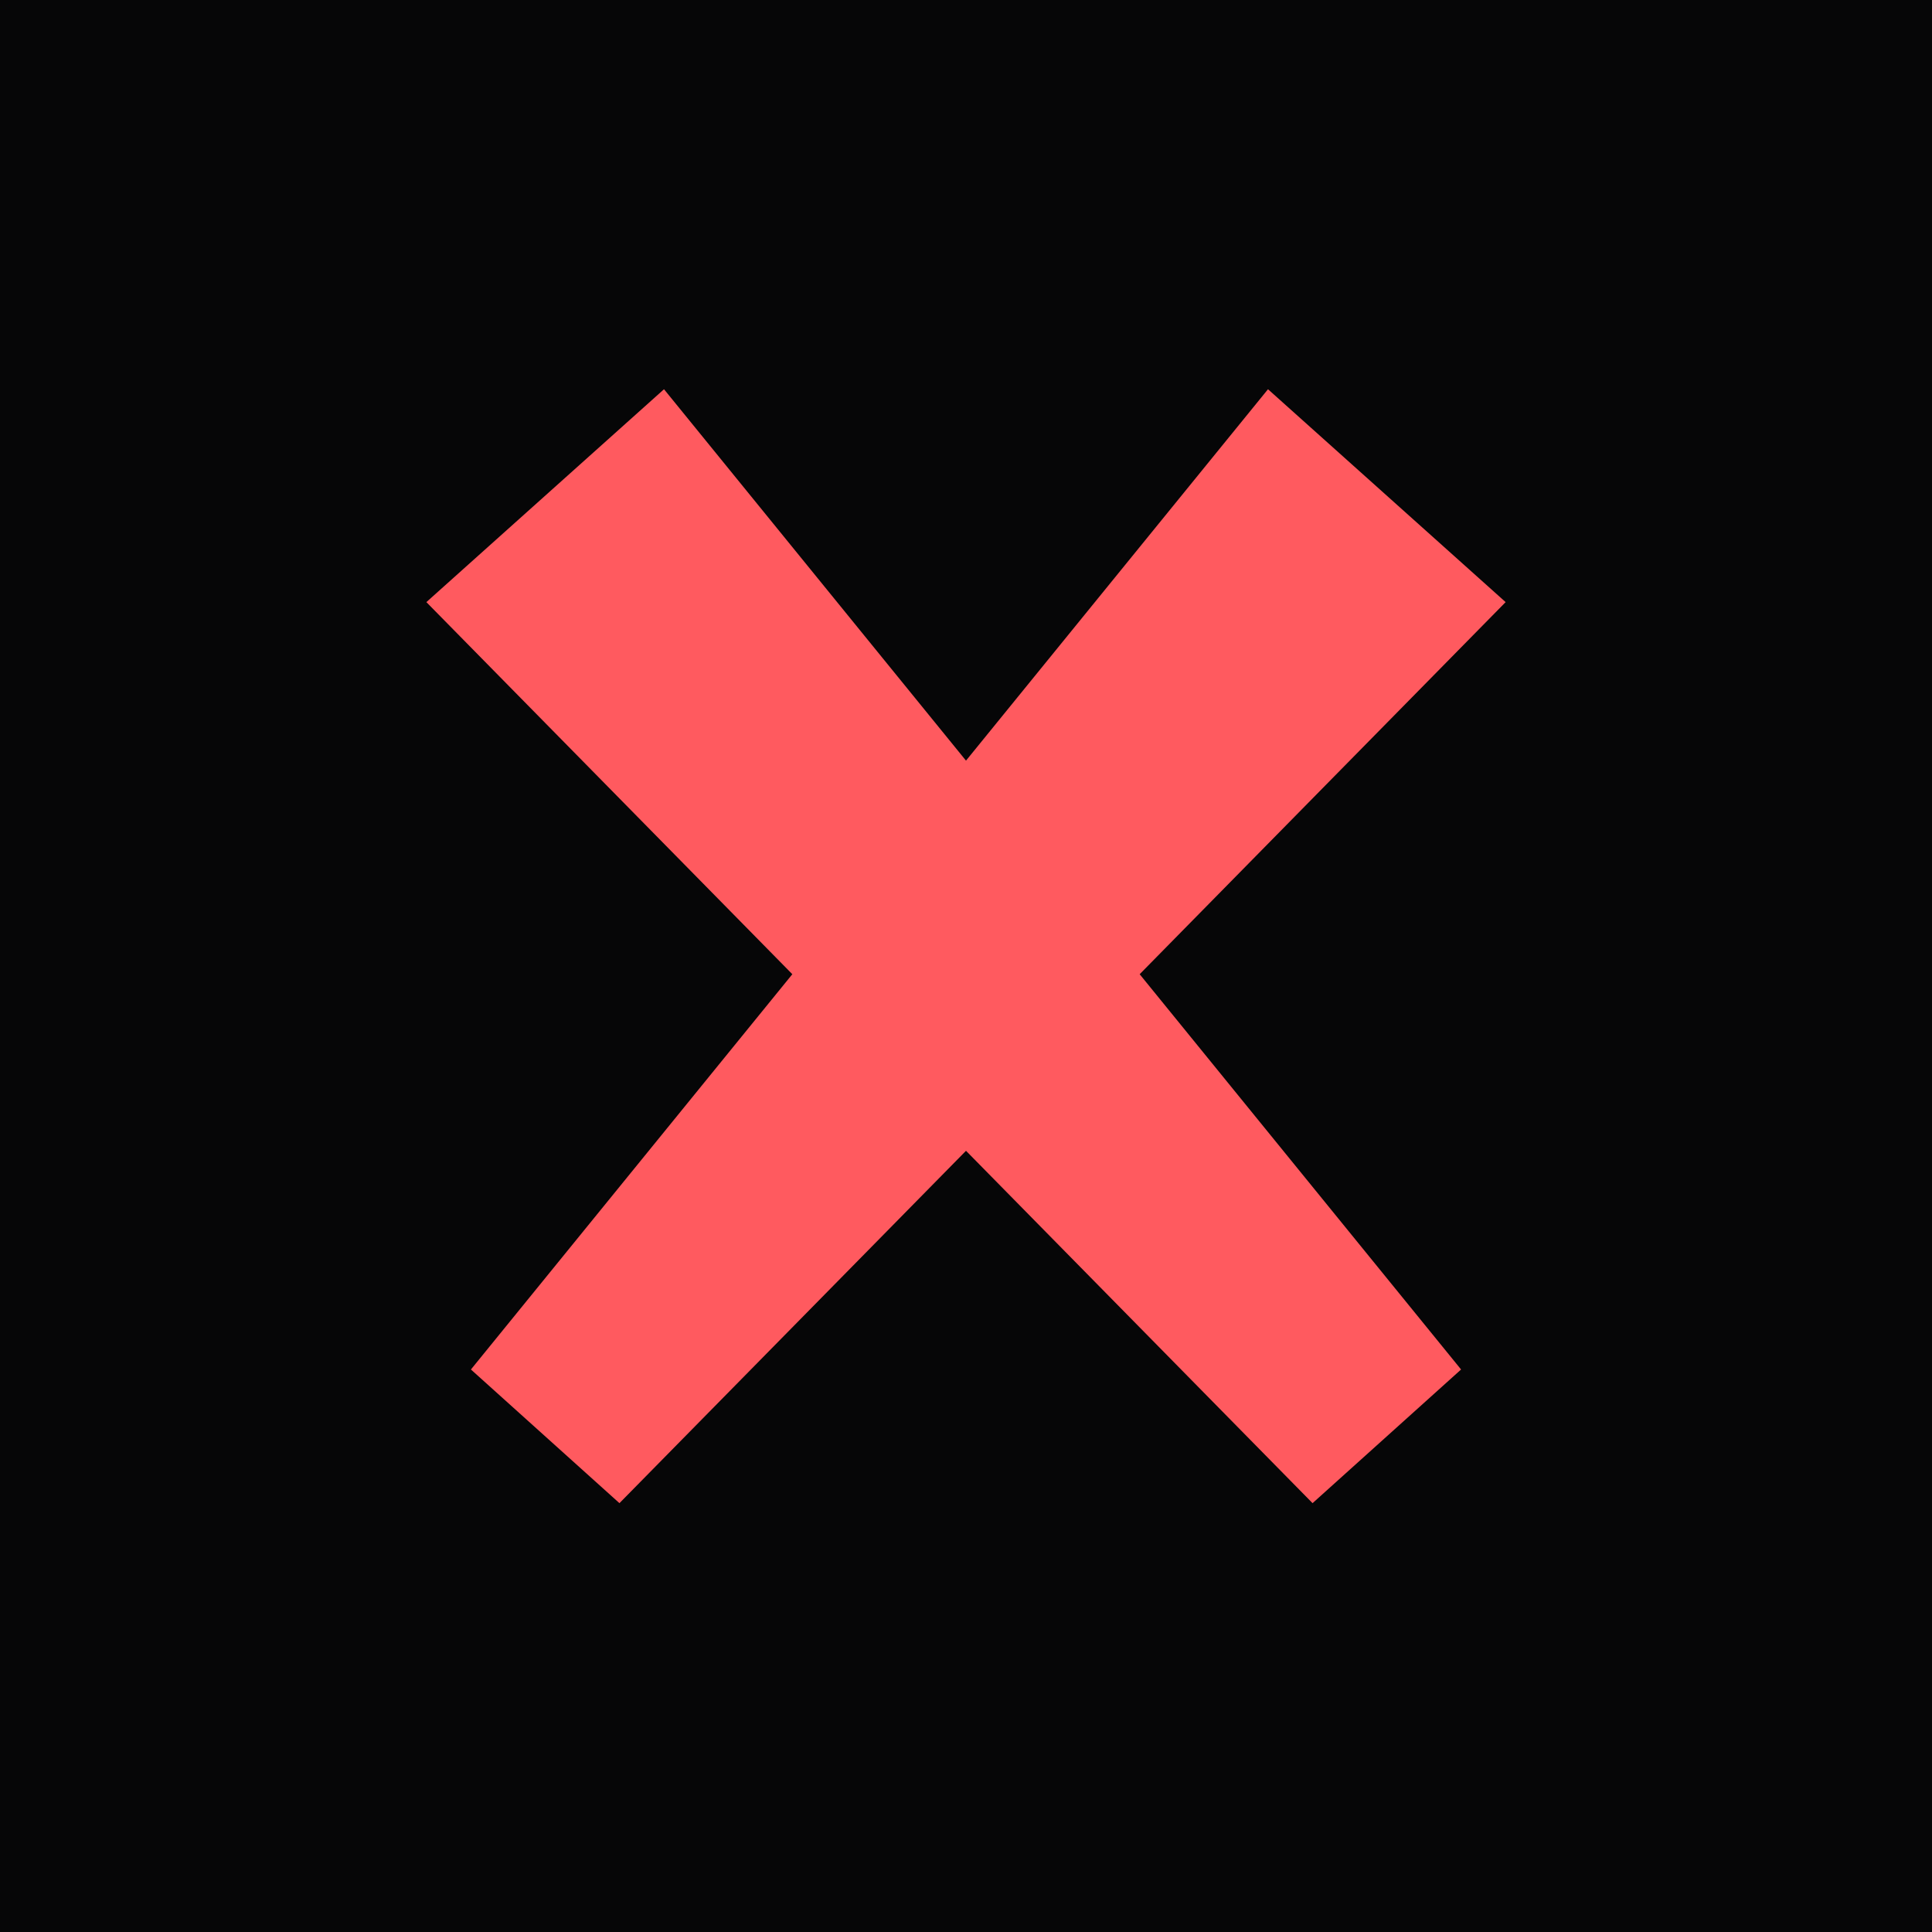
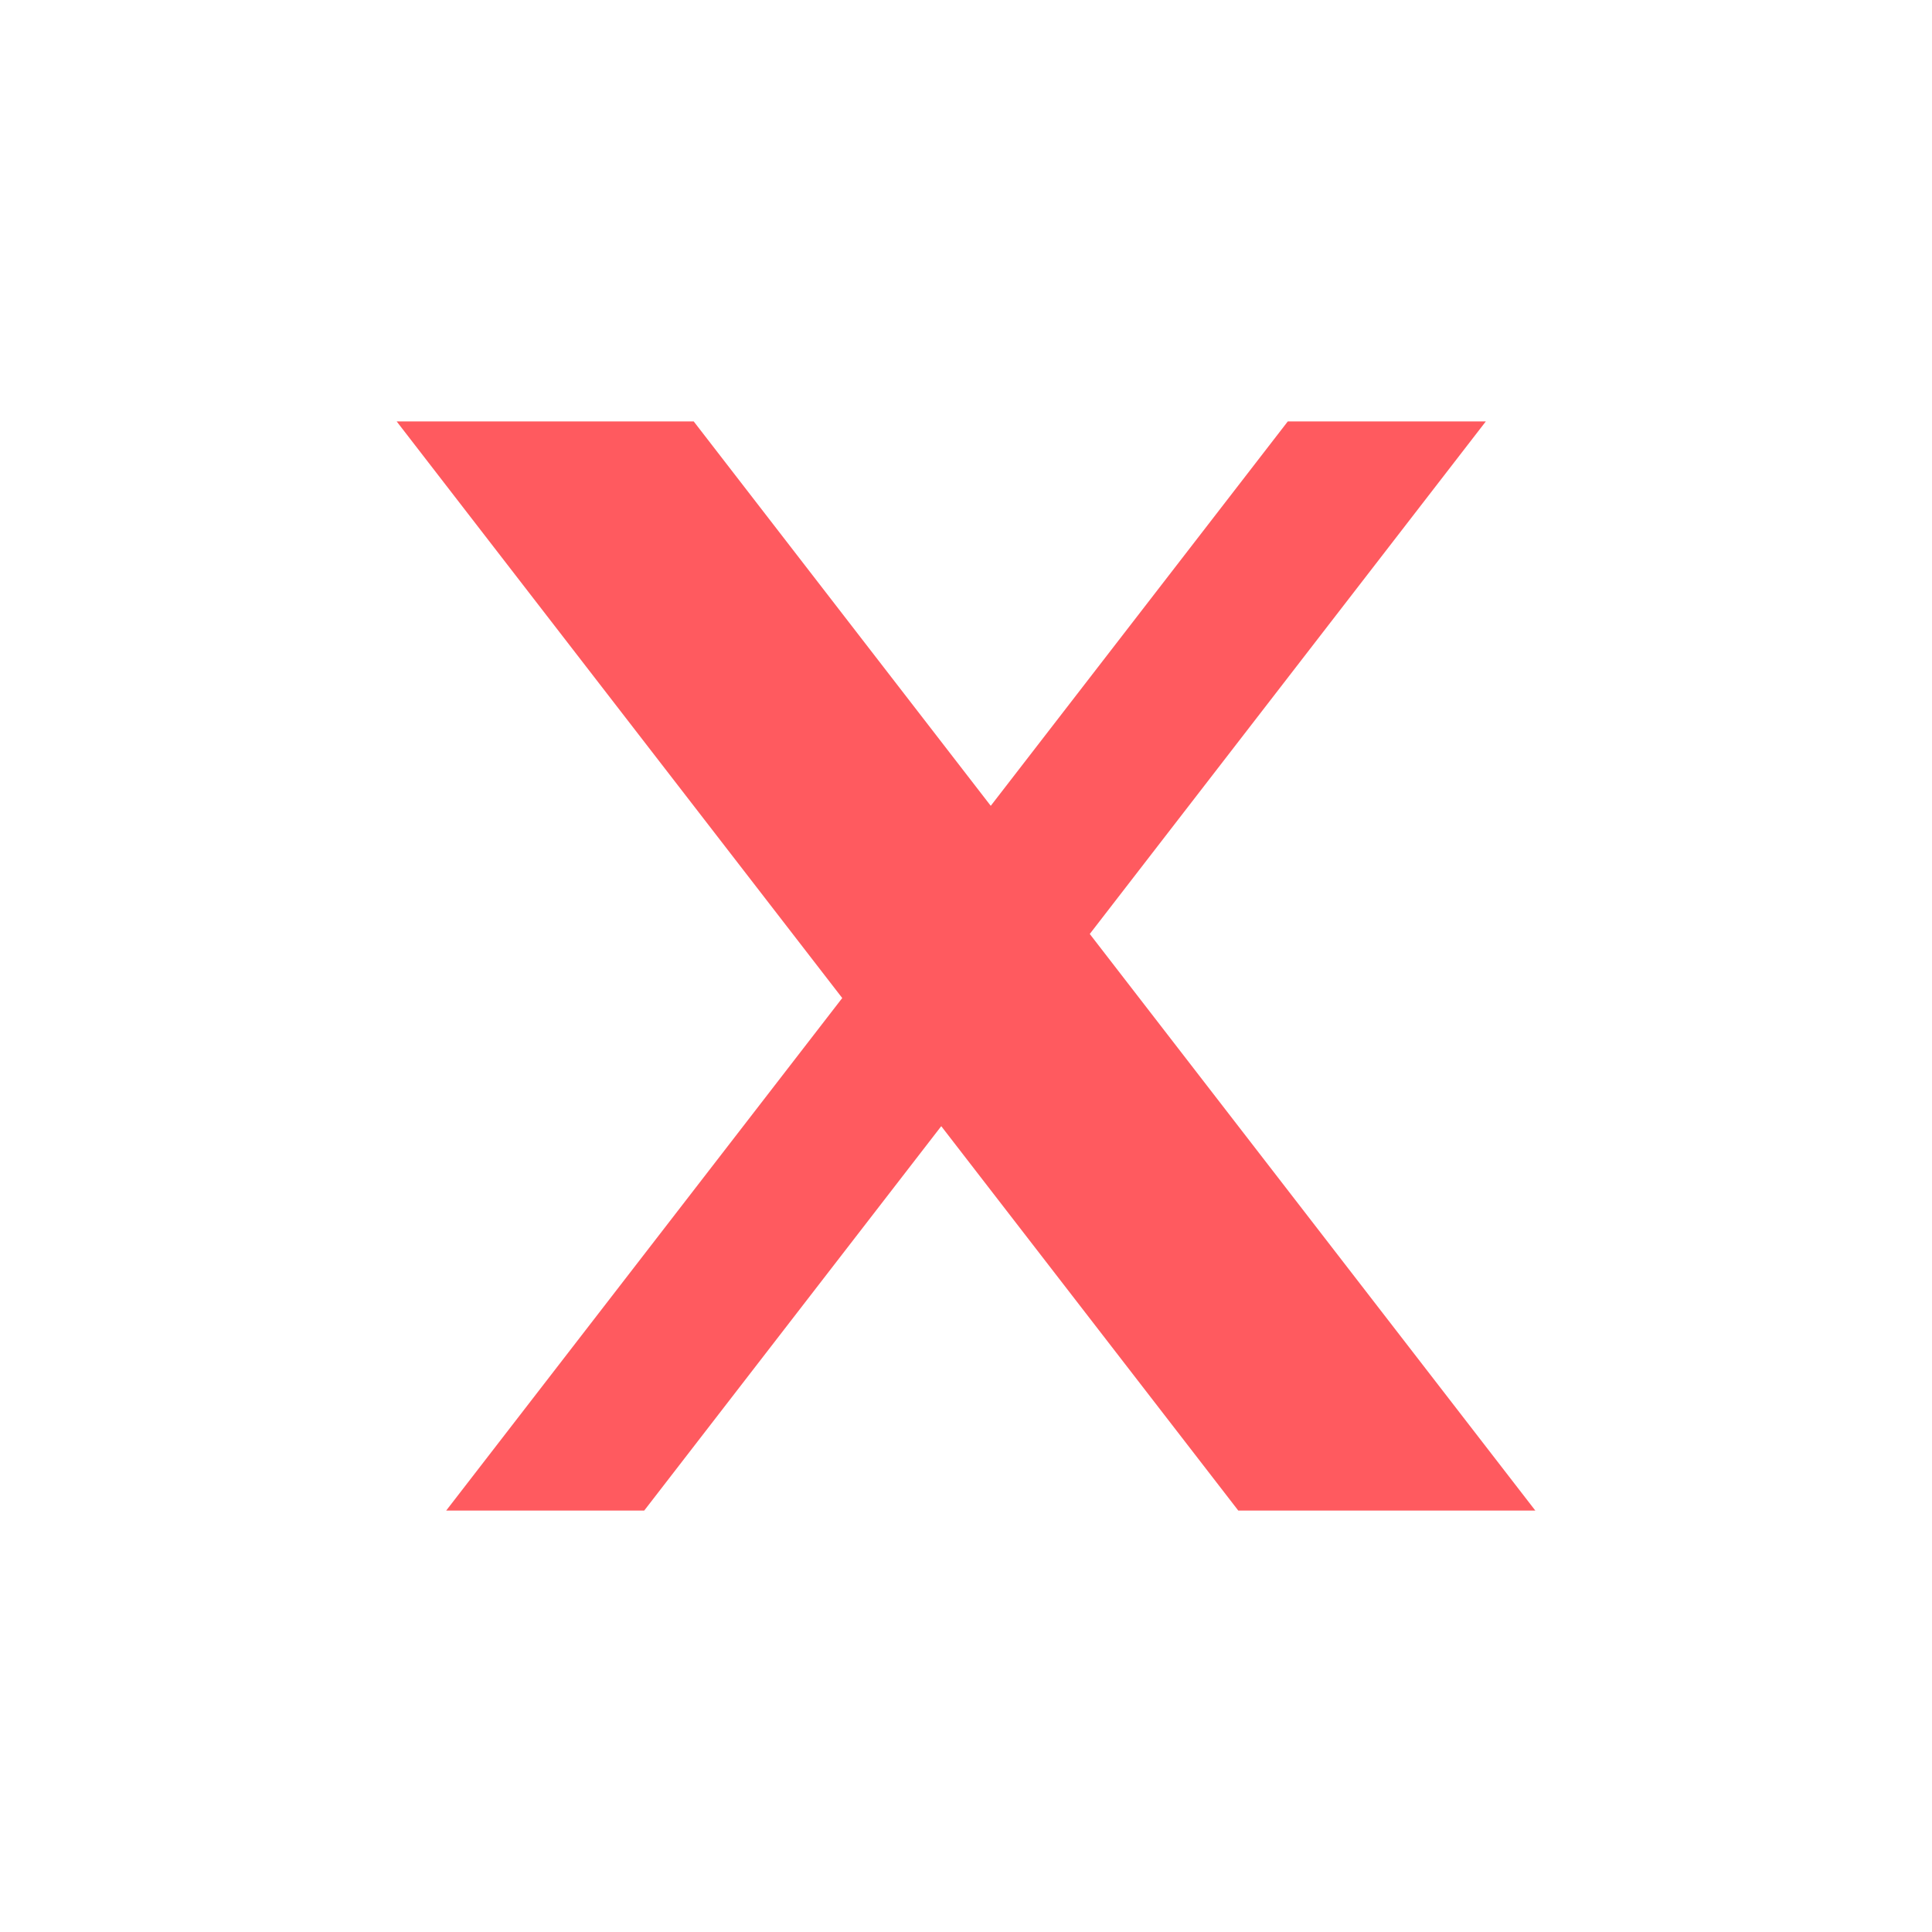
<svg xmlns="http://www.w3.org/2000/svg" width="64" height="64" viewBox="0 0 64 64">
-   <rect width="64" height="64" fill="#060607" />
+   <rect width="64" height="64" fill="#ffffff" />
  <g transform="translate(32 32) scale(0.82) translate(-32 -32)">
-     <polygon points="19.8,8.7 10.2,17.3 46.0,53.7 52.0,48.3" fill="#ff5a5f" />
-     <polygon points="44.2,8.7 53.8,17.3 18.0,53.7 12.0,48.3" fill="#ff5a5f" />
+     <polygon points="45,10 53,10 19,54 11,54" fill="#ff5a5f" />
+     <polygon points="9,10 21,10 55,54 43,54" fill="#ff5a5f" />
  </g>
</svg>
